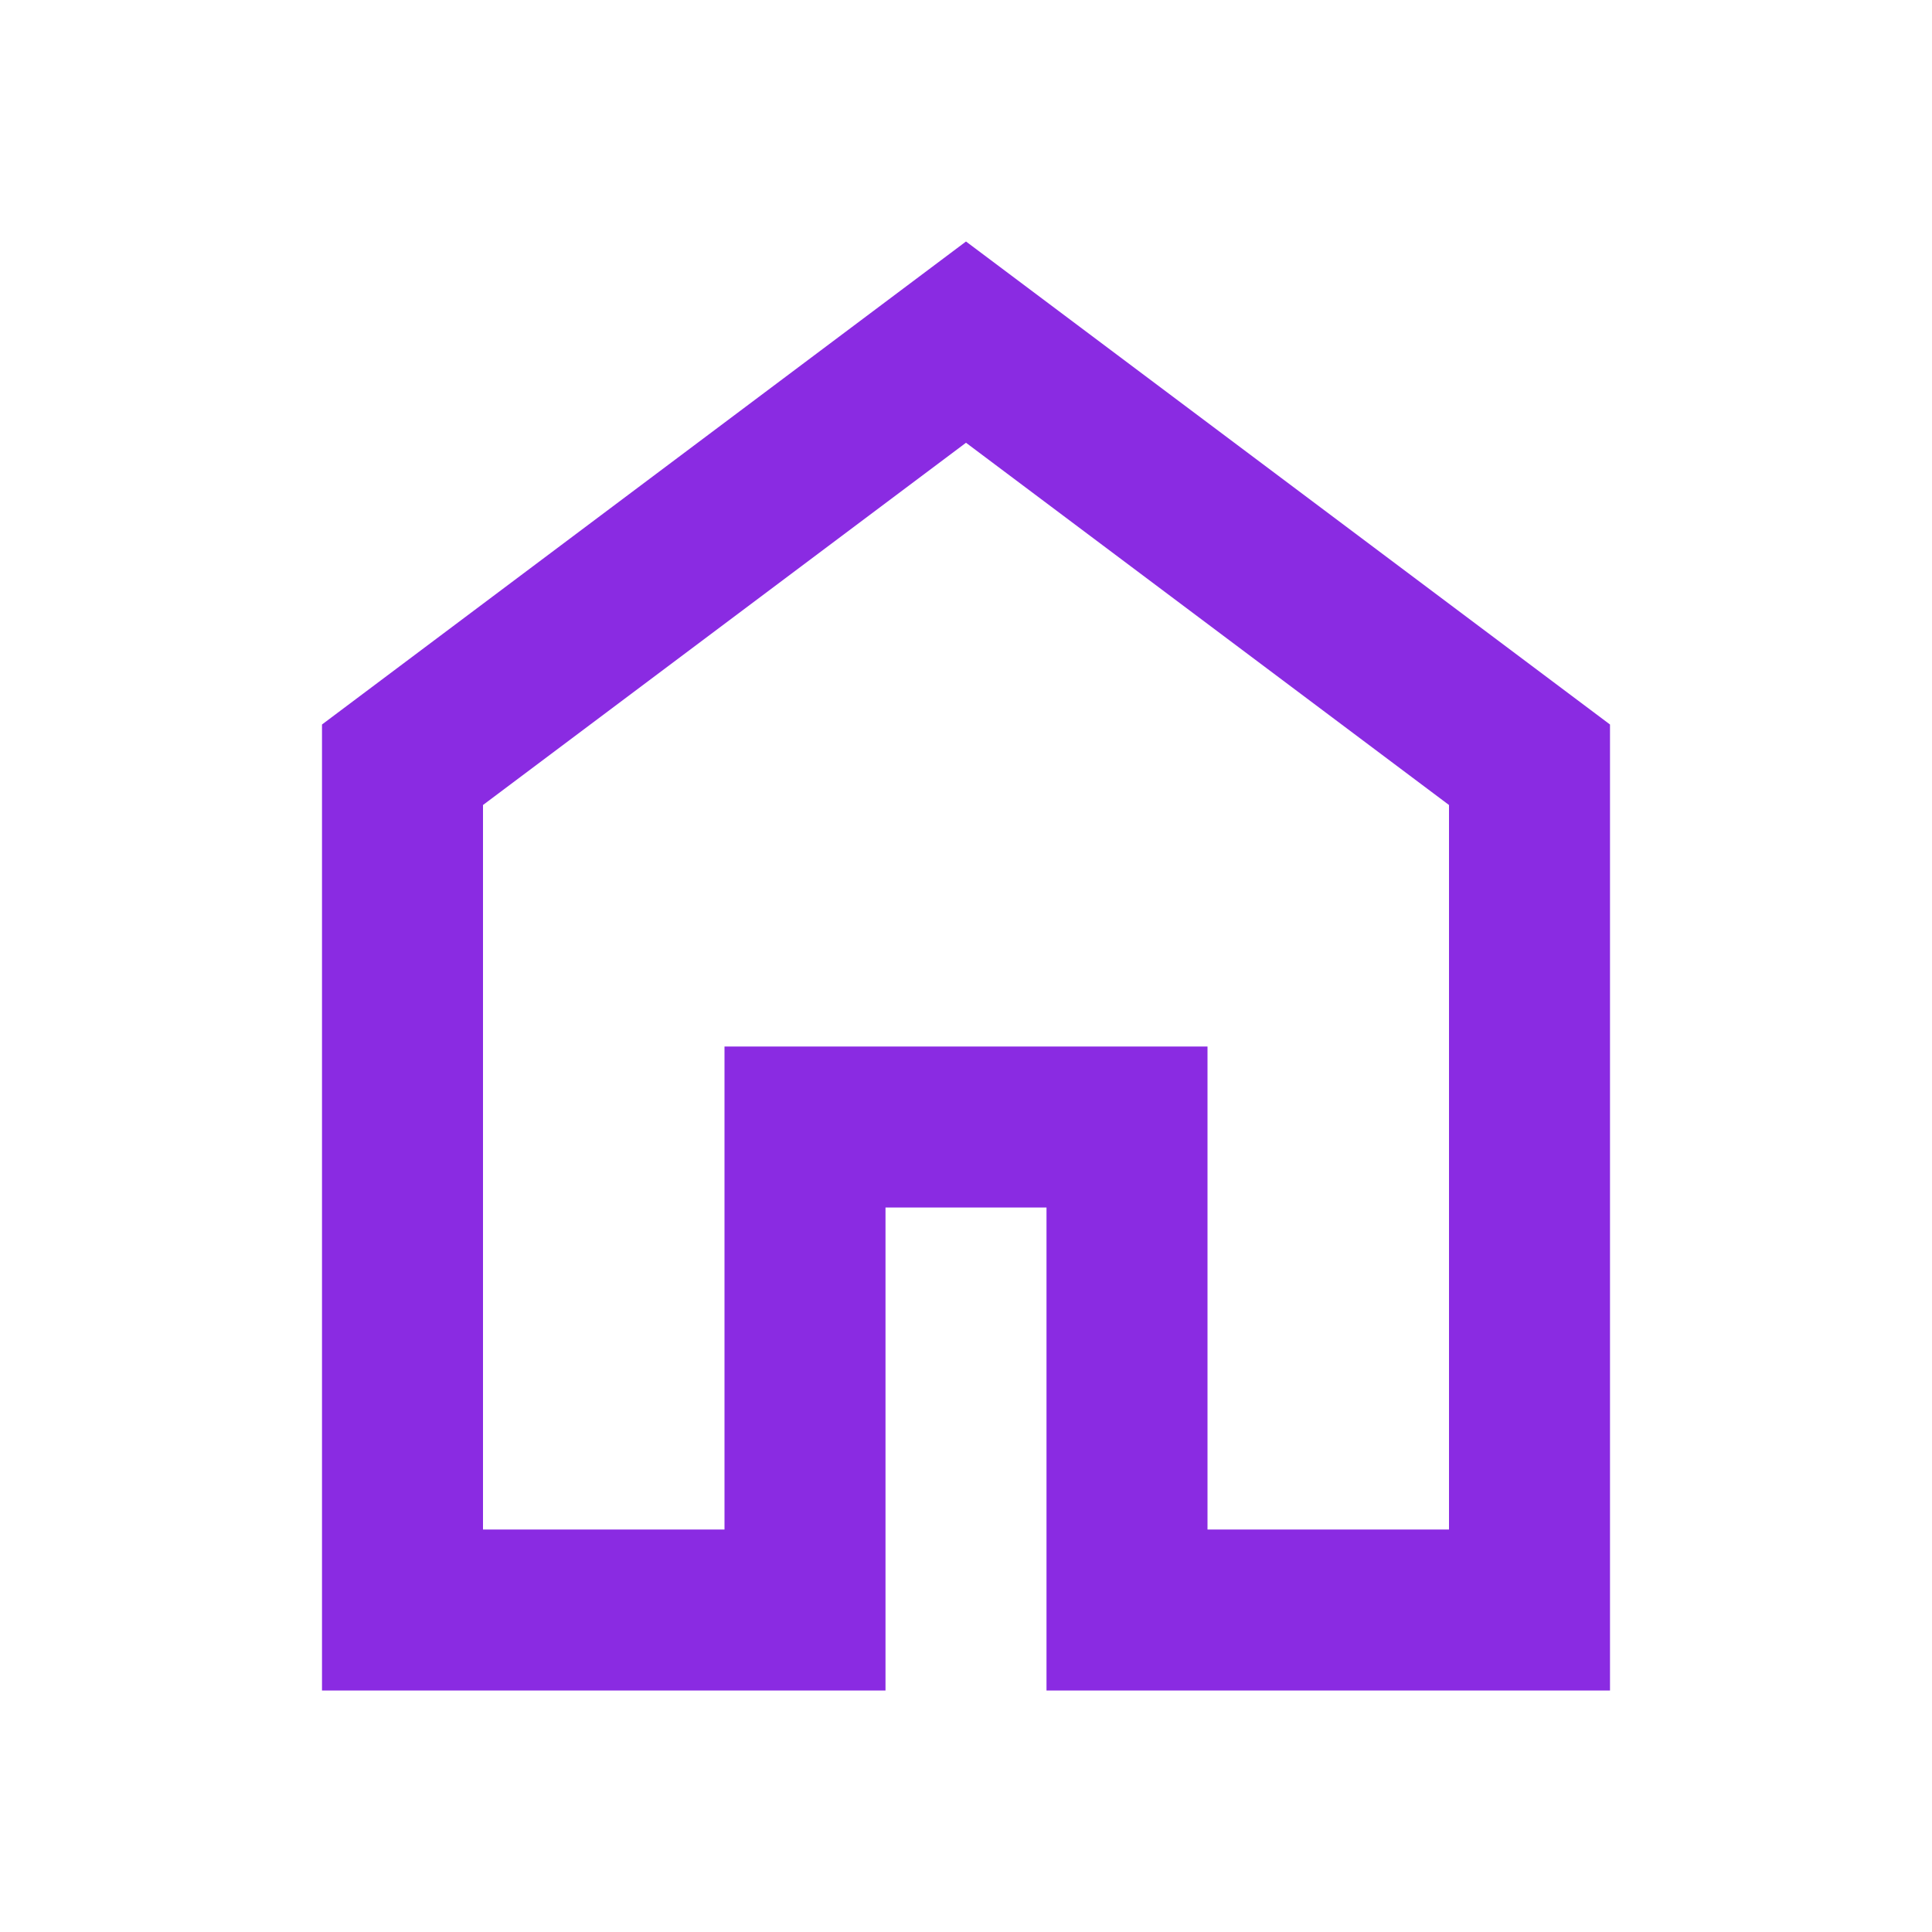
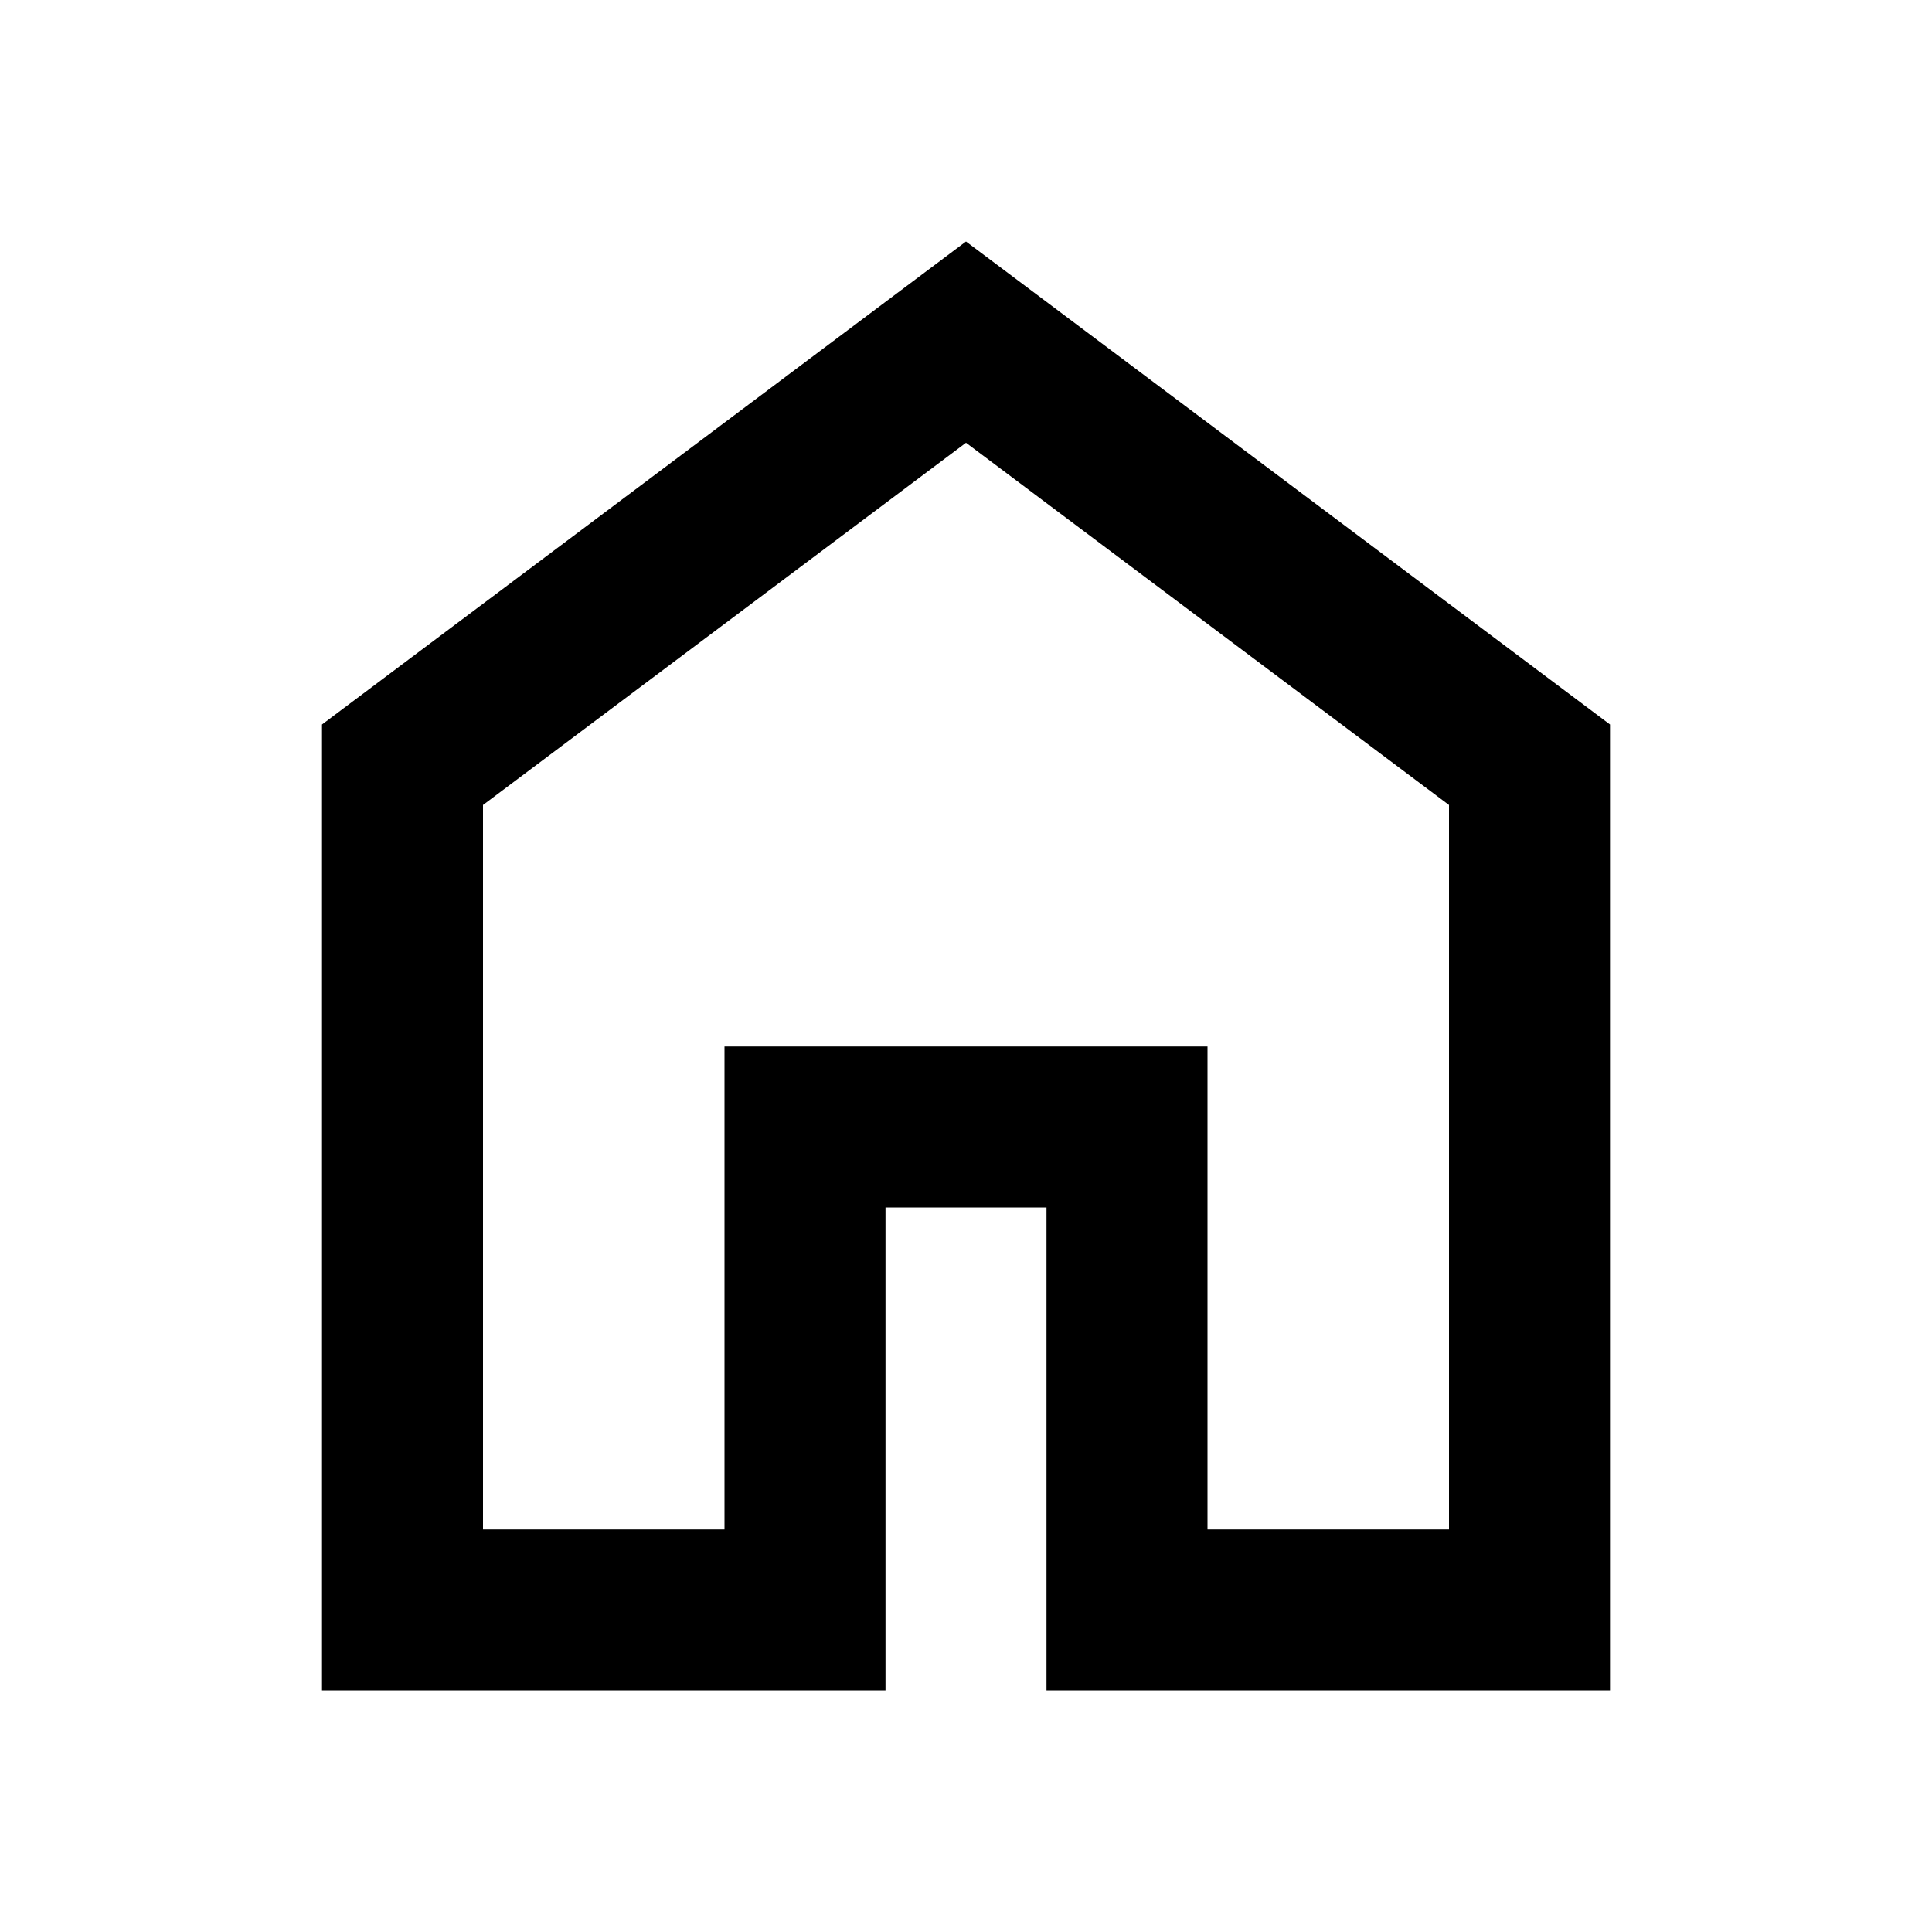
- <svg xmlns="http://www.w3.org/2000/svg" height="24px" viewBox="0 -960 960 960" width="24px" fill="#8a2be2">
+ <svg xmlns="http://www.w3.org/2000/svg" height="24px" viewBox="0 -960 960 960" width="24px" fill="#000000">
  <path d="M240-200h120v-240h240v240h120v-360L480-740 240-560v360Zm-80 80v-480l320-240 320 240v480H520v-240h-80v240H160Zm320-350Z" />
</svg>
